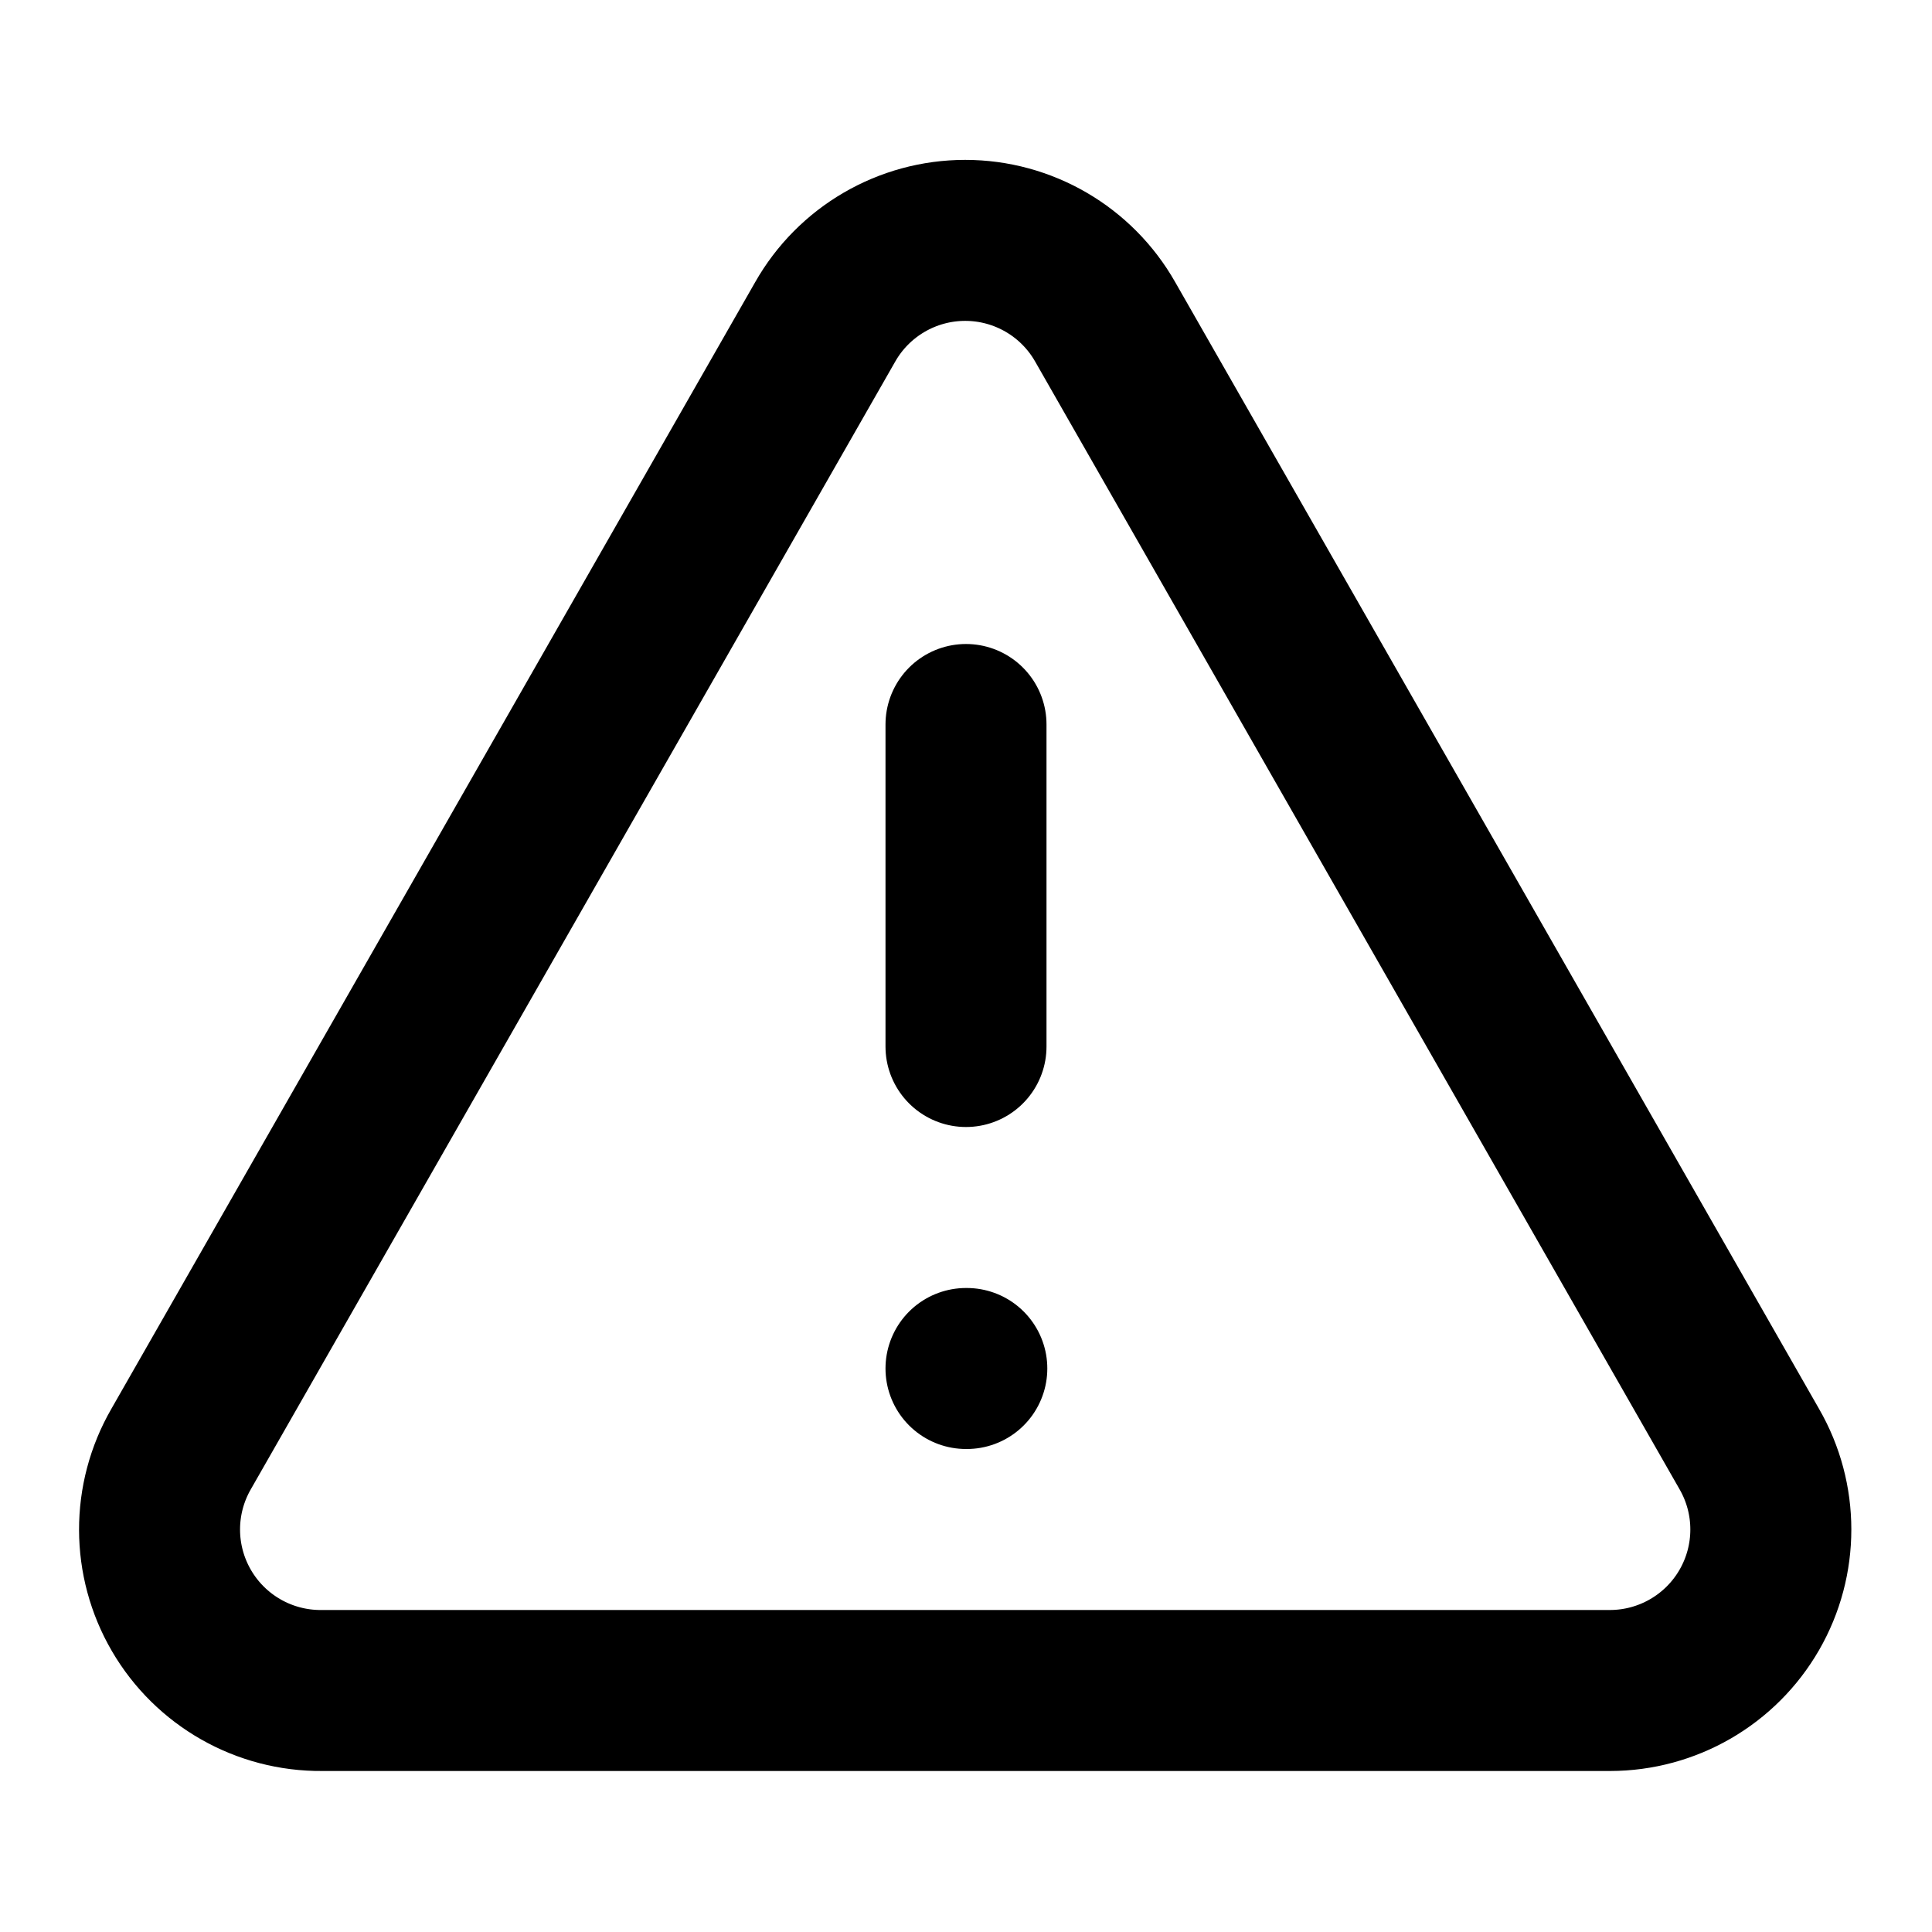
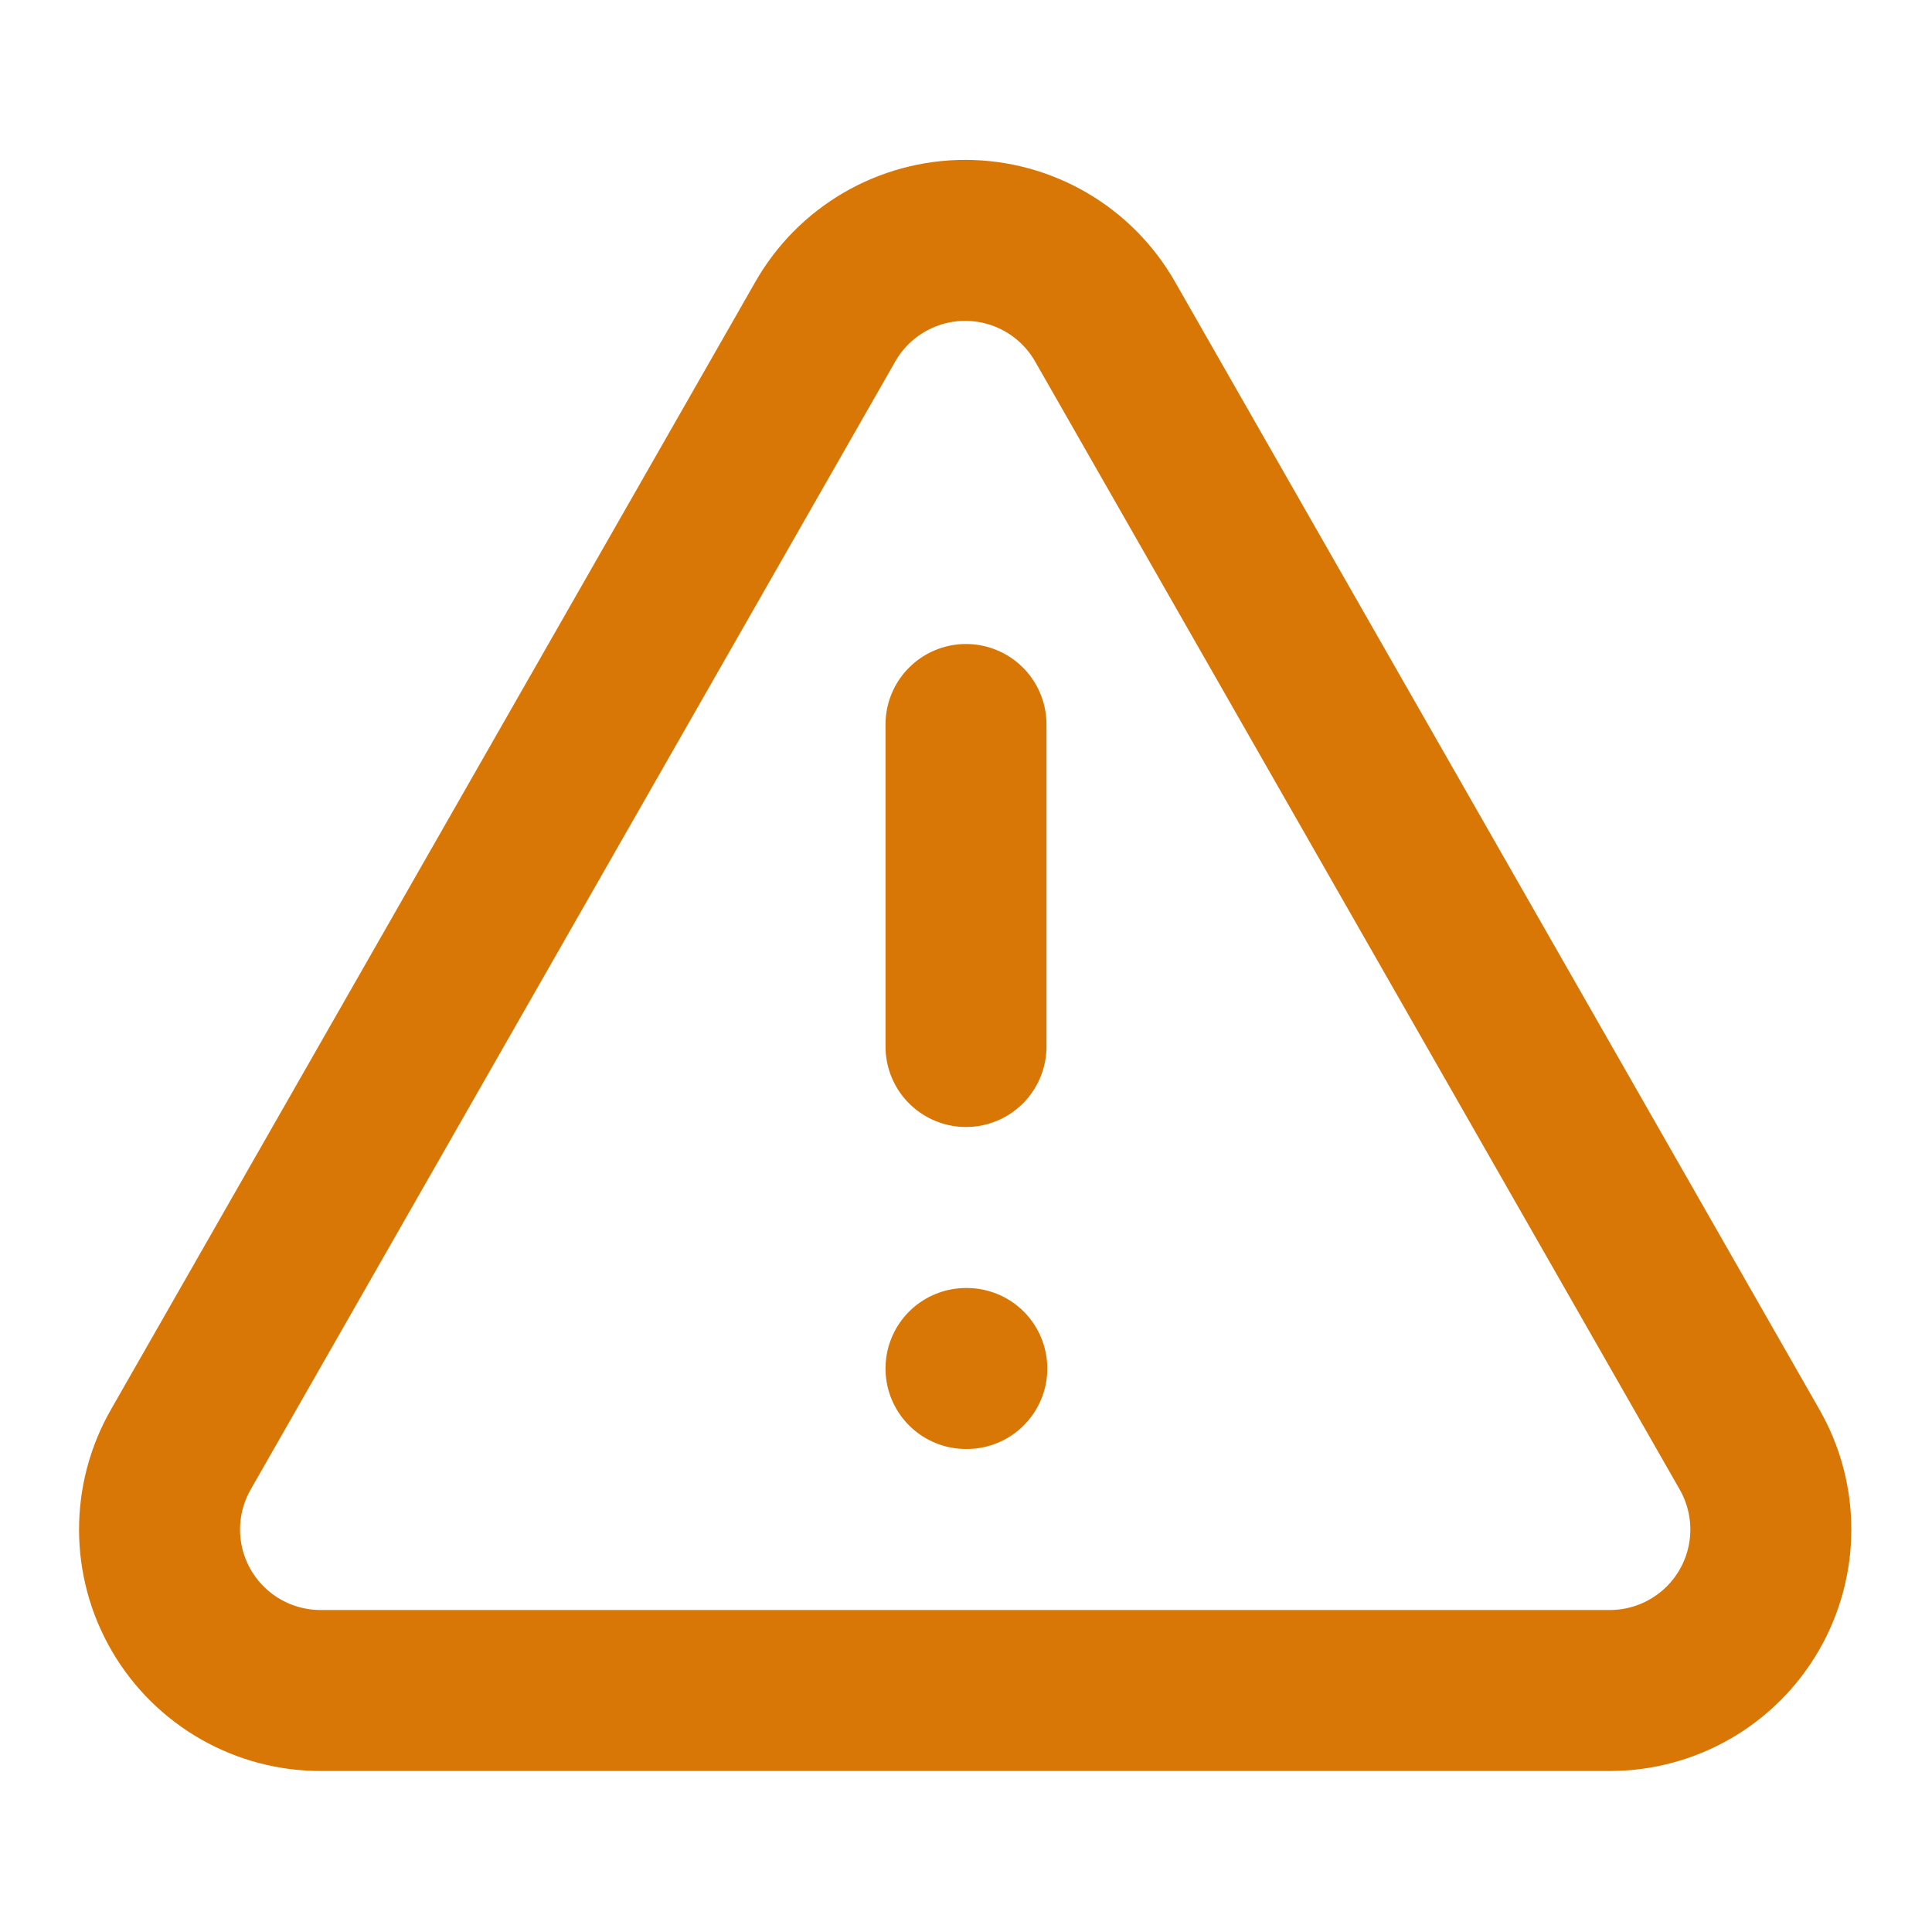
- <svg xmlns="http://www.w3.org/2000/svg" width="24" height="24" viewBox="0 0 24 24" fill="none" stroke="currentColor" stroke-width="2" stroke-linecap="round" stroke-linejoin="round" class="lucide lucide-triangle-alert-icon lucide-triangle-alert">
+ <svg xmlns="http://www.w3.org/2000/svg" width="24" height="24" viewBox="0 0 24 24" fill="none" stroke="#d97706" stroke-width="2" stroke-linecap="round" stroke-linejoin="round" class="lucide lucide-triangle-alert-icon lucide-triangle-alert">
  <path d="m21.73 18-8-14a2 2 0 0 0-3.48 0l-8 14A2 2 0 0 0 4 21h16a2 2 0 0 0 1.73-3" />
  <path d="M12 9v4" />
  <path d="M12 17h.01" />
</svg>
